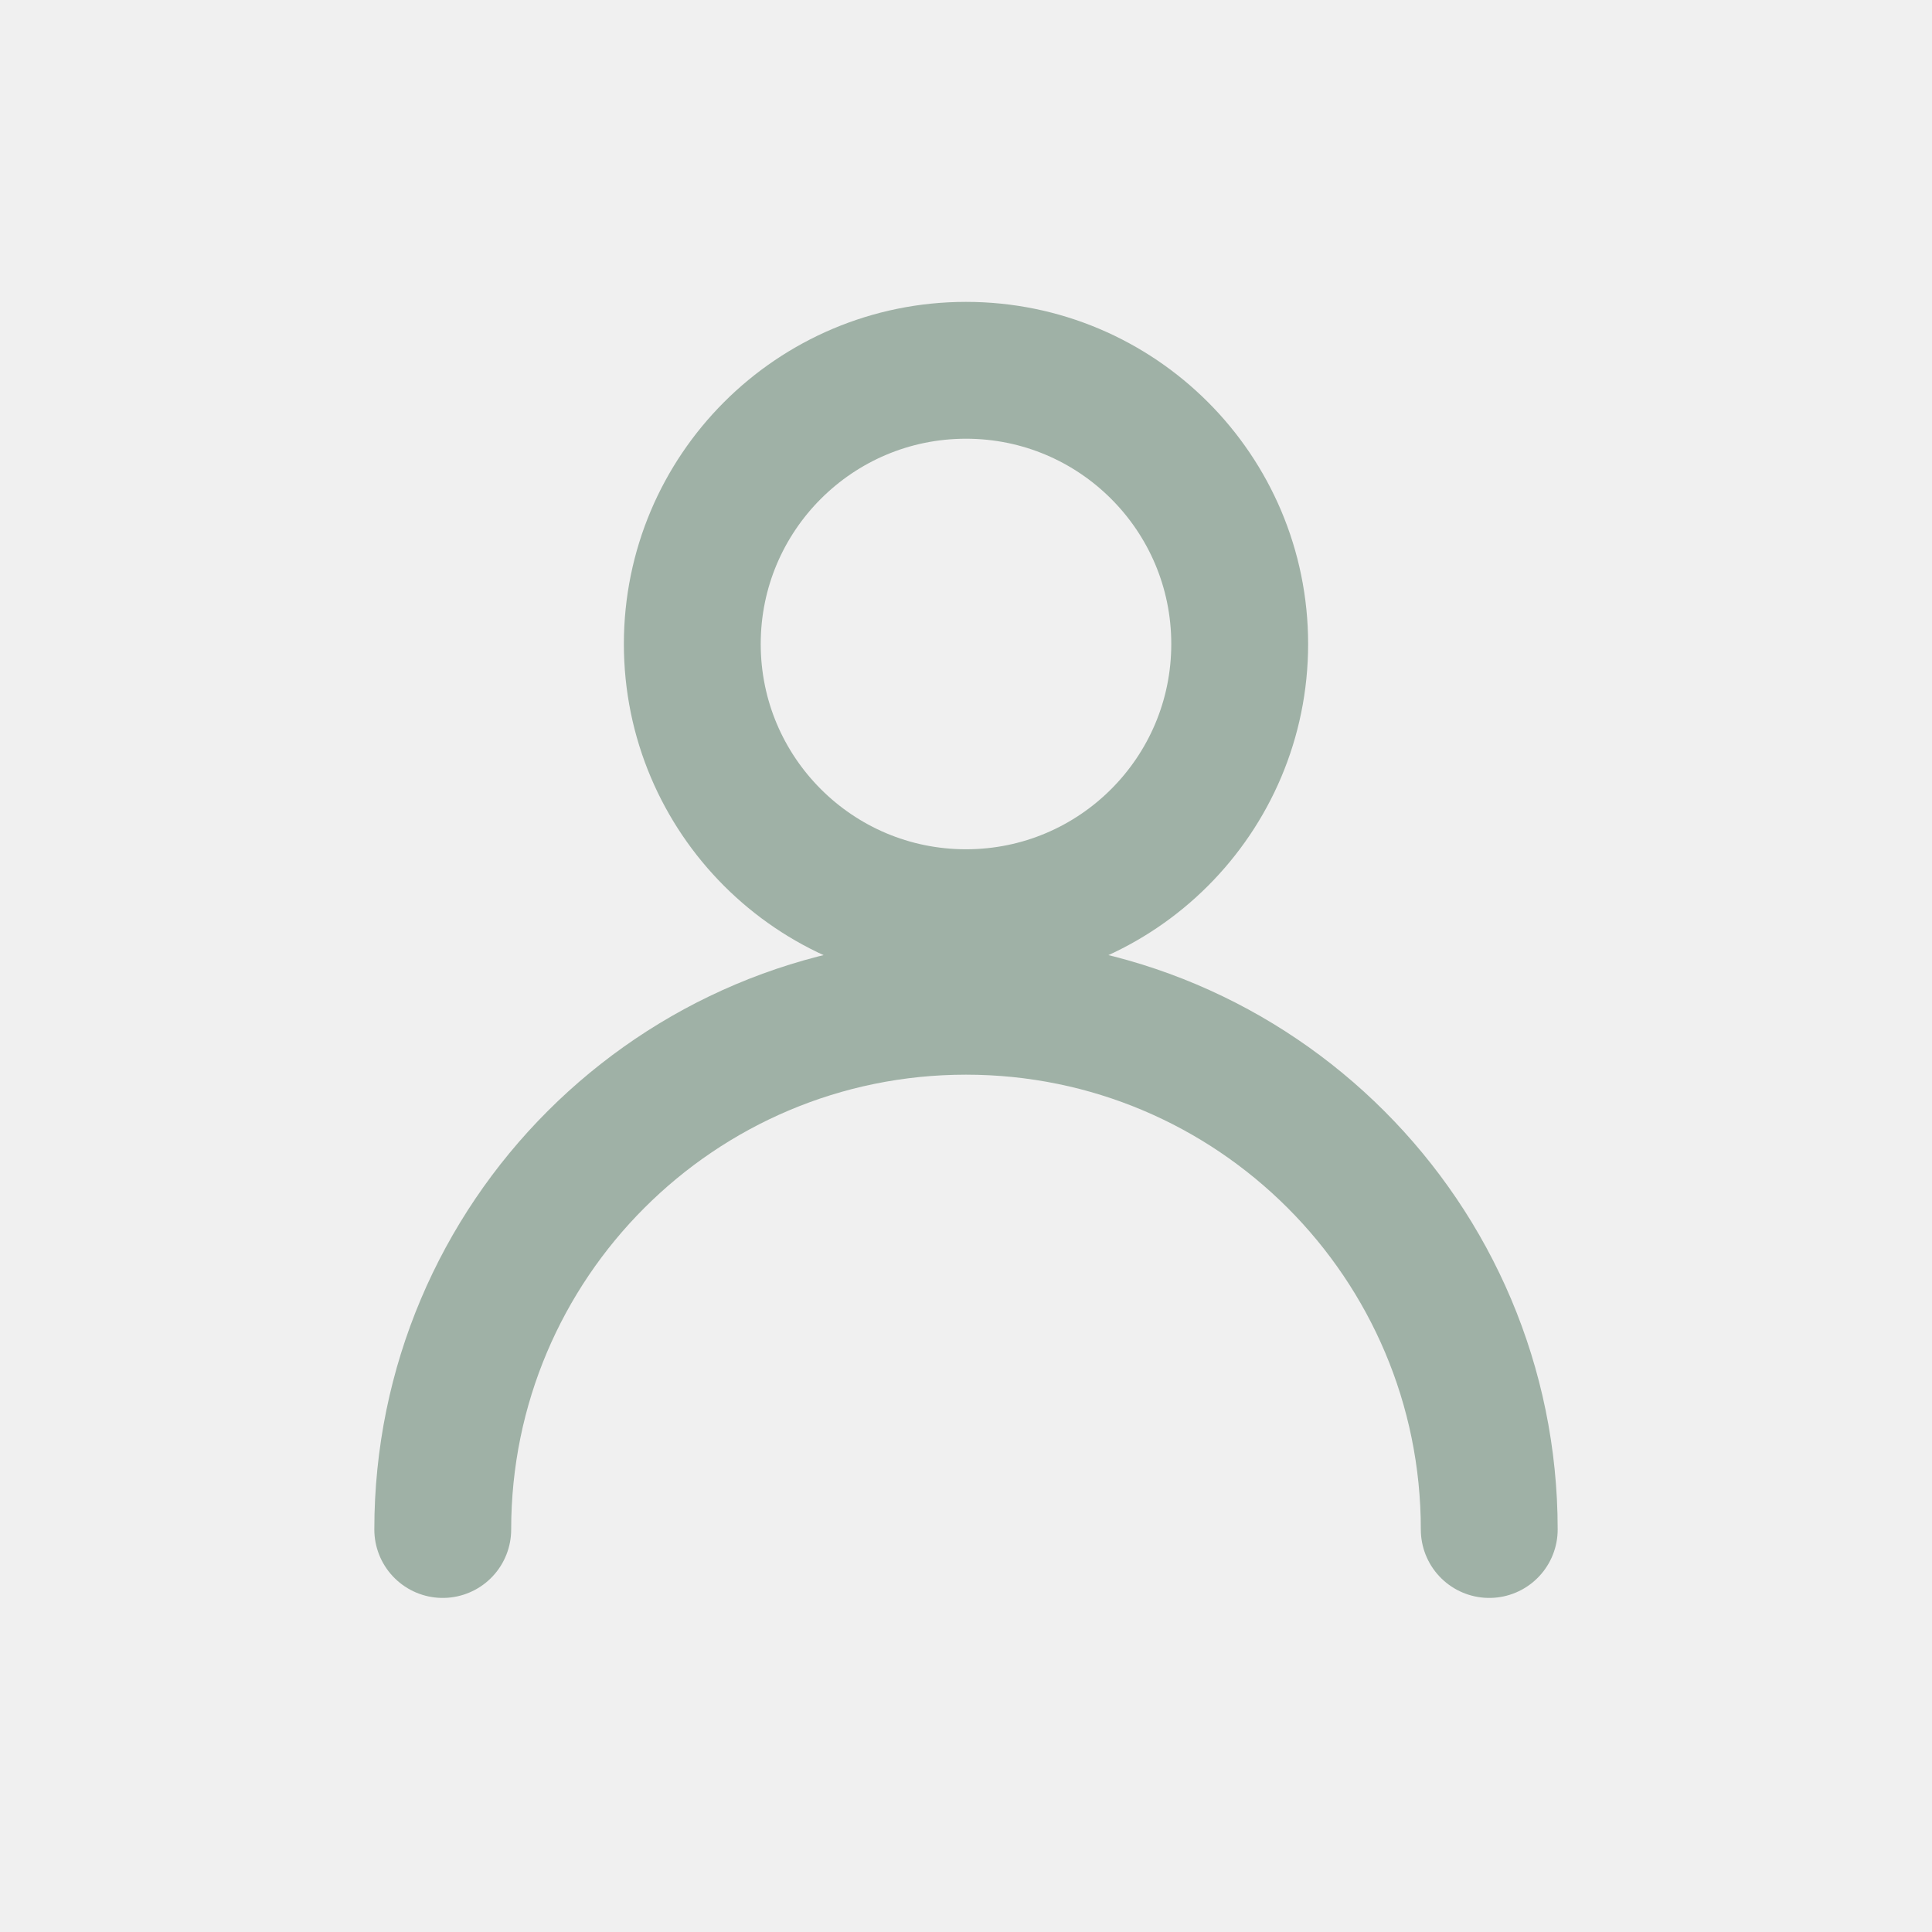
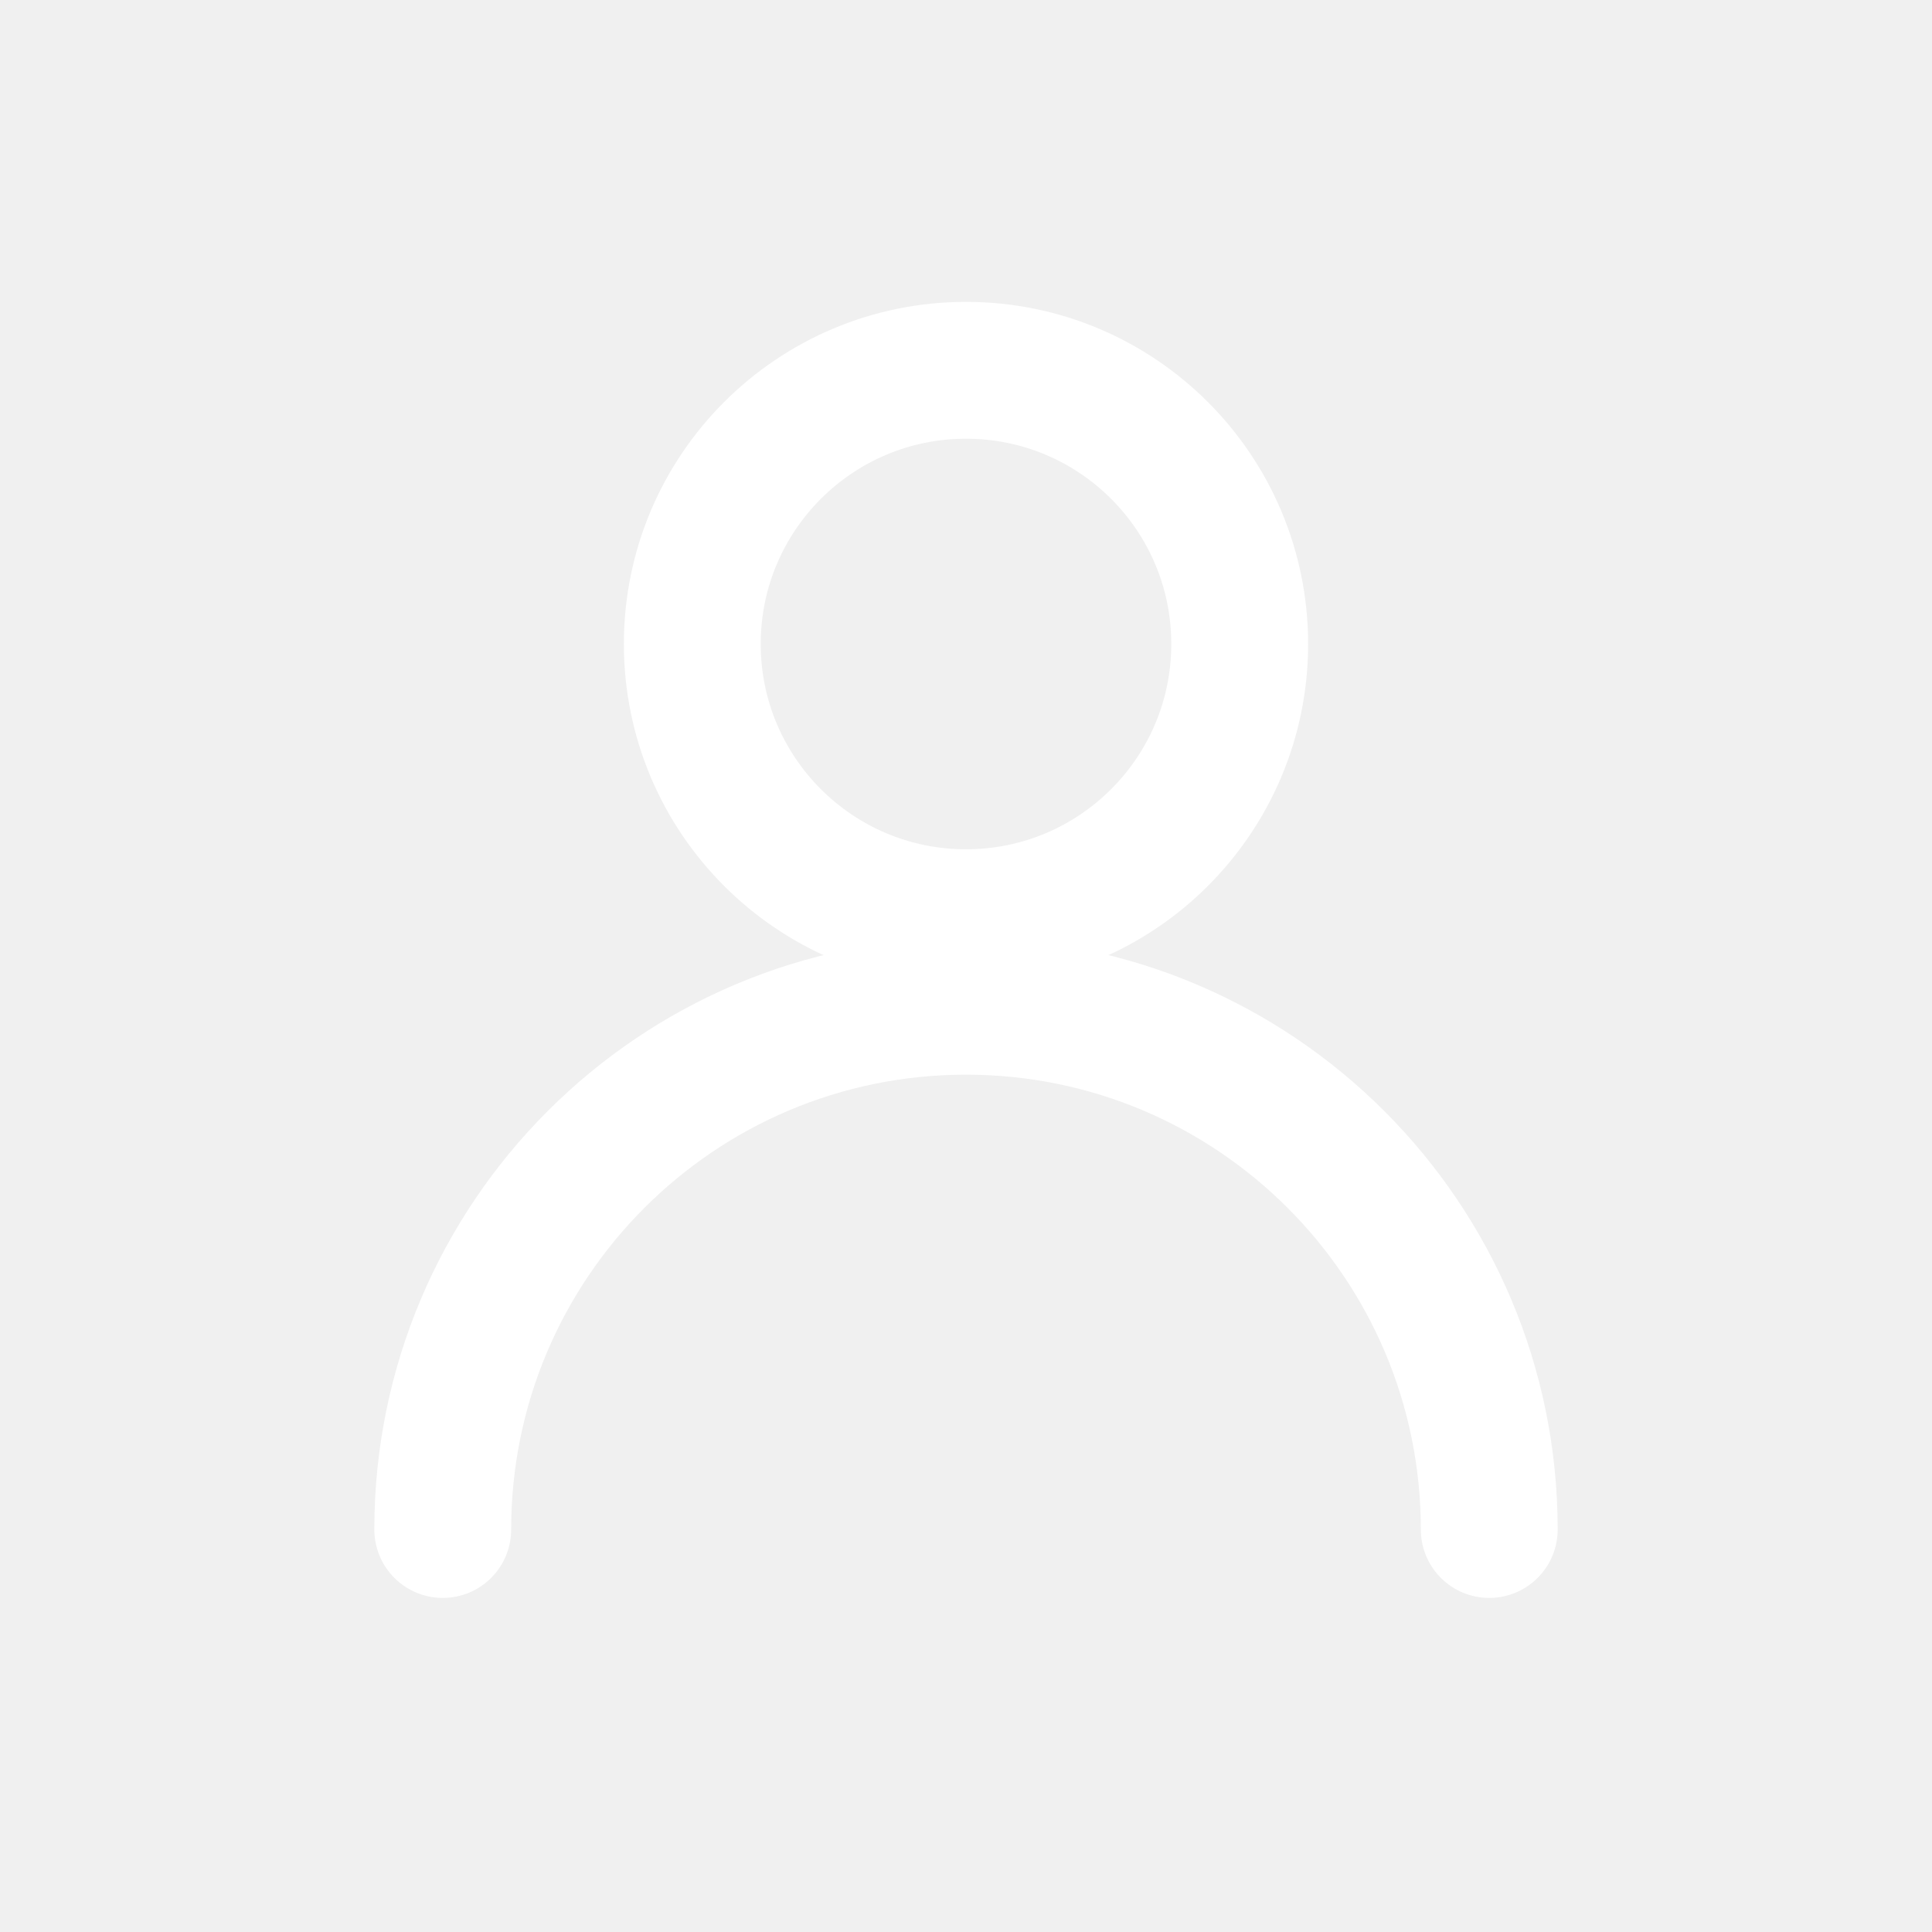
- <svg viewBox="0 0 24 24" fill="none" stroke="#9fb1a6" stroke-width="1.7" stroke-linecap="round" stroke-linejoin="round">
+ <svg viewBox="0 0 24 24" fill="none" stroke="#ffffff" stroke-width="1.7" stroke-linecap="round" stroke-linejoin="round">
  <circle cx="12" cy="8" r="3.4" />
  <path d="M5.5 19a6.5 6.5 0 0 1 13 0" />
</svg>
